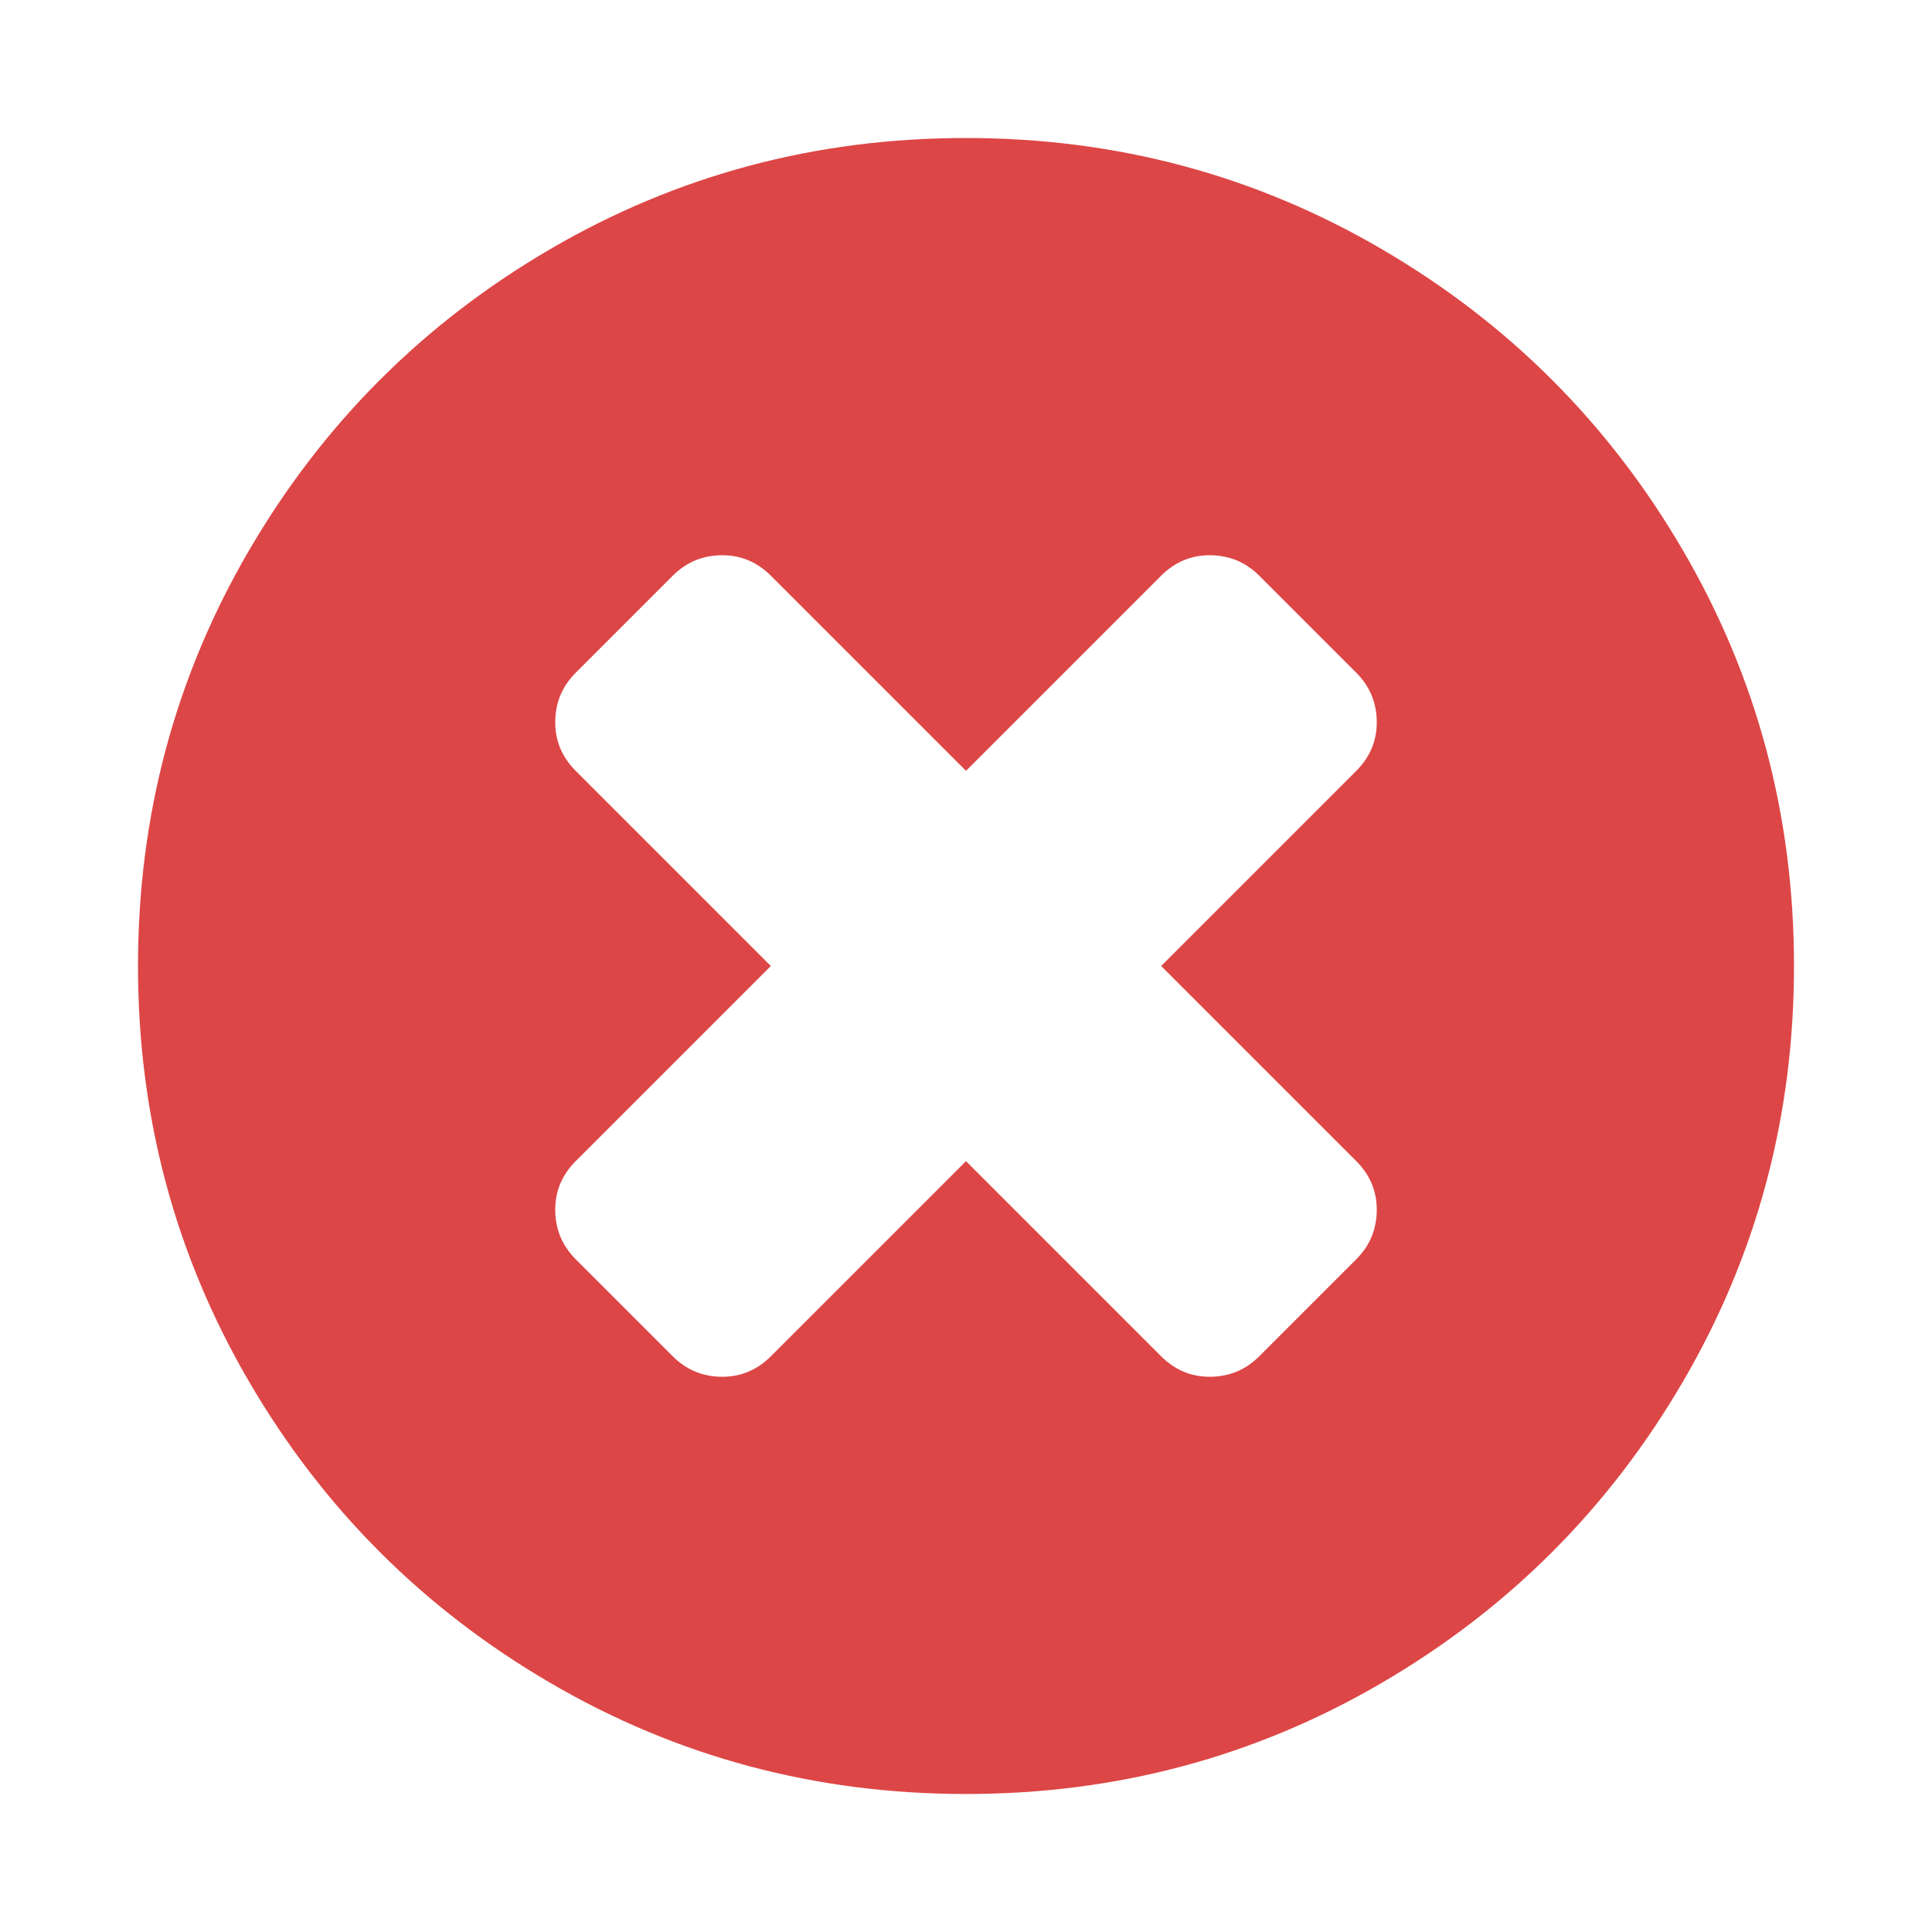
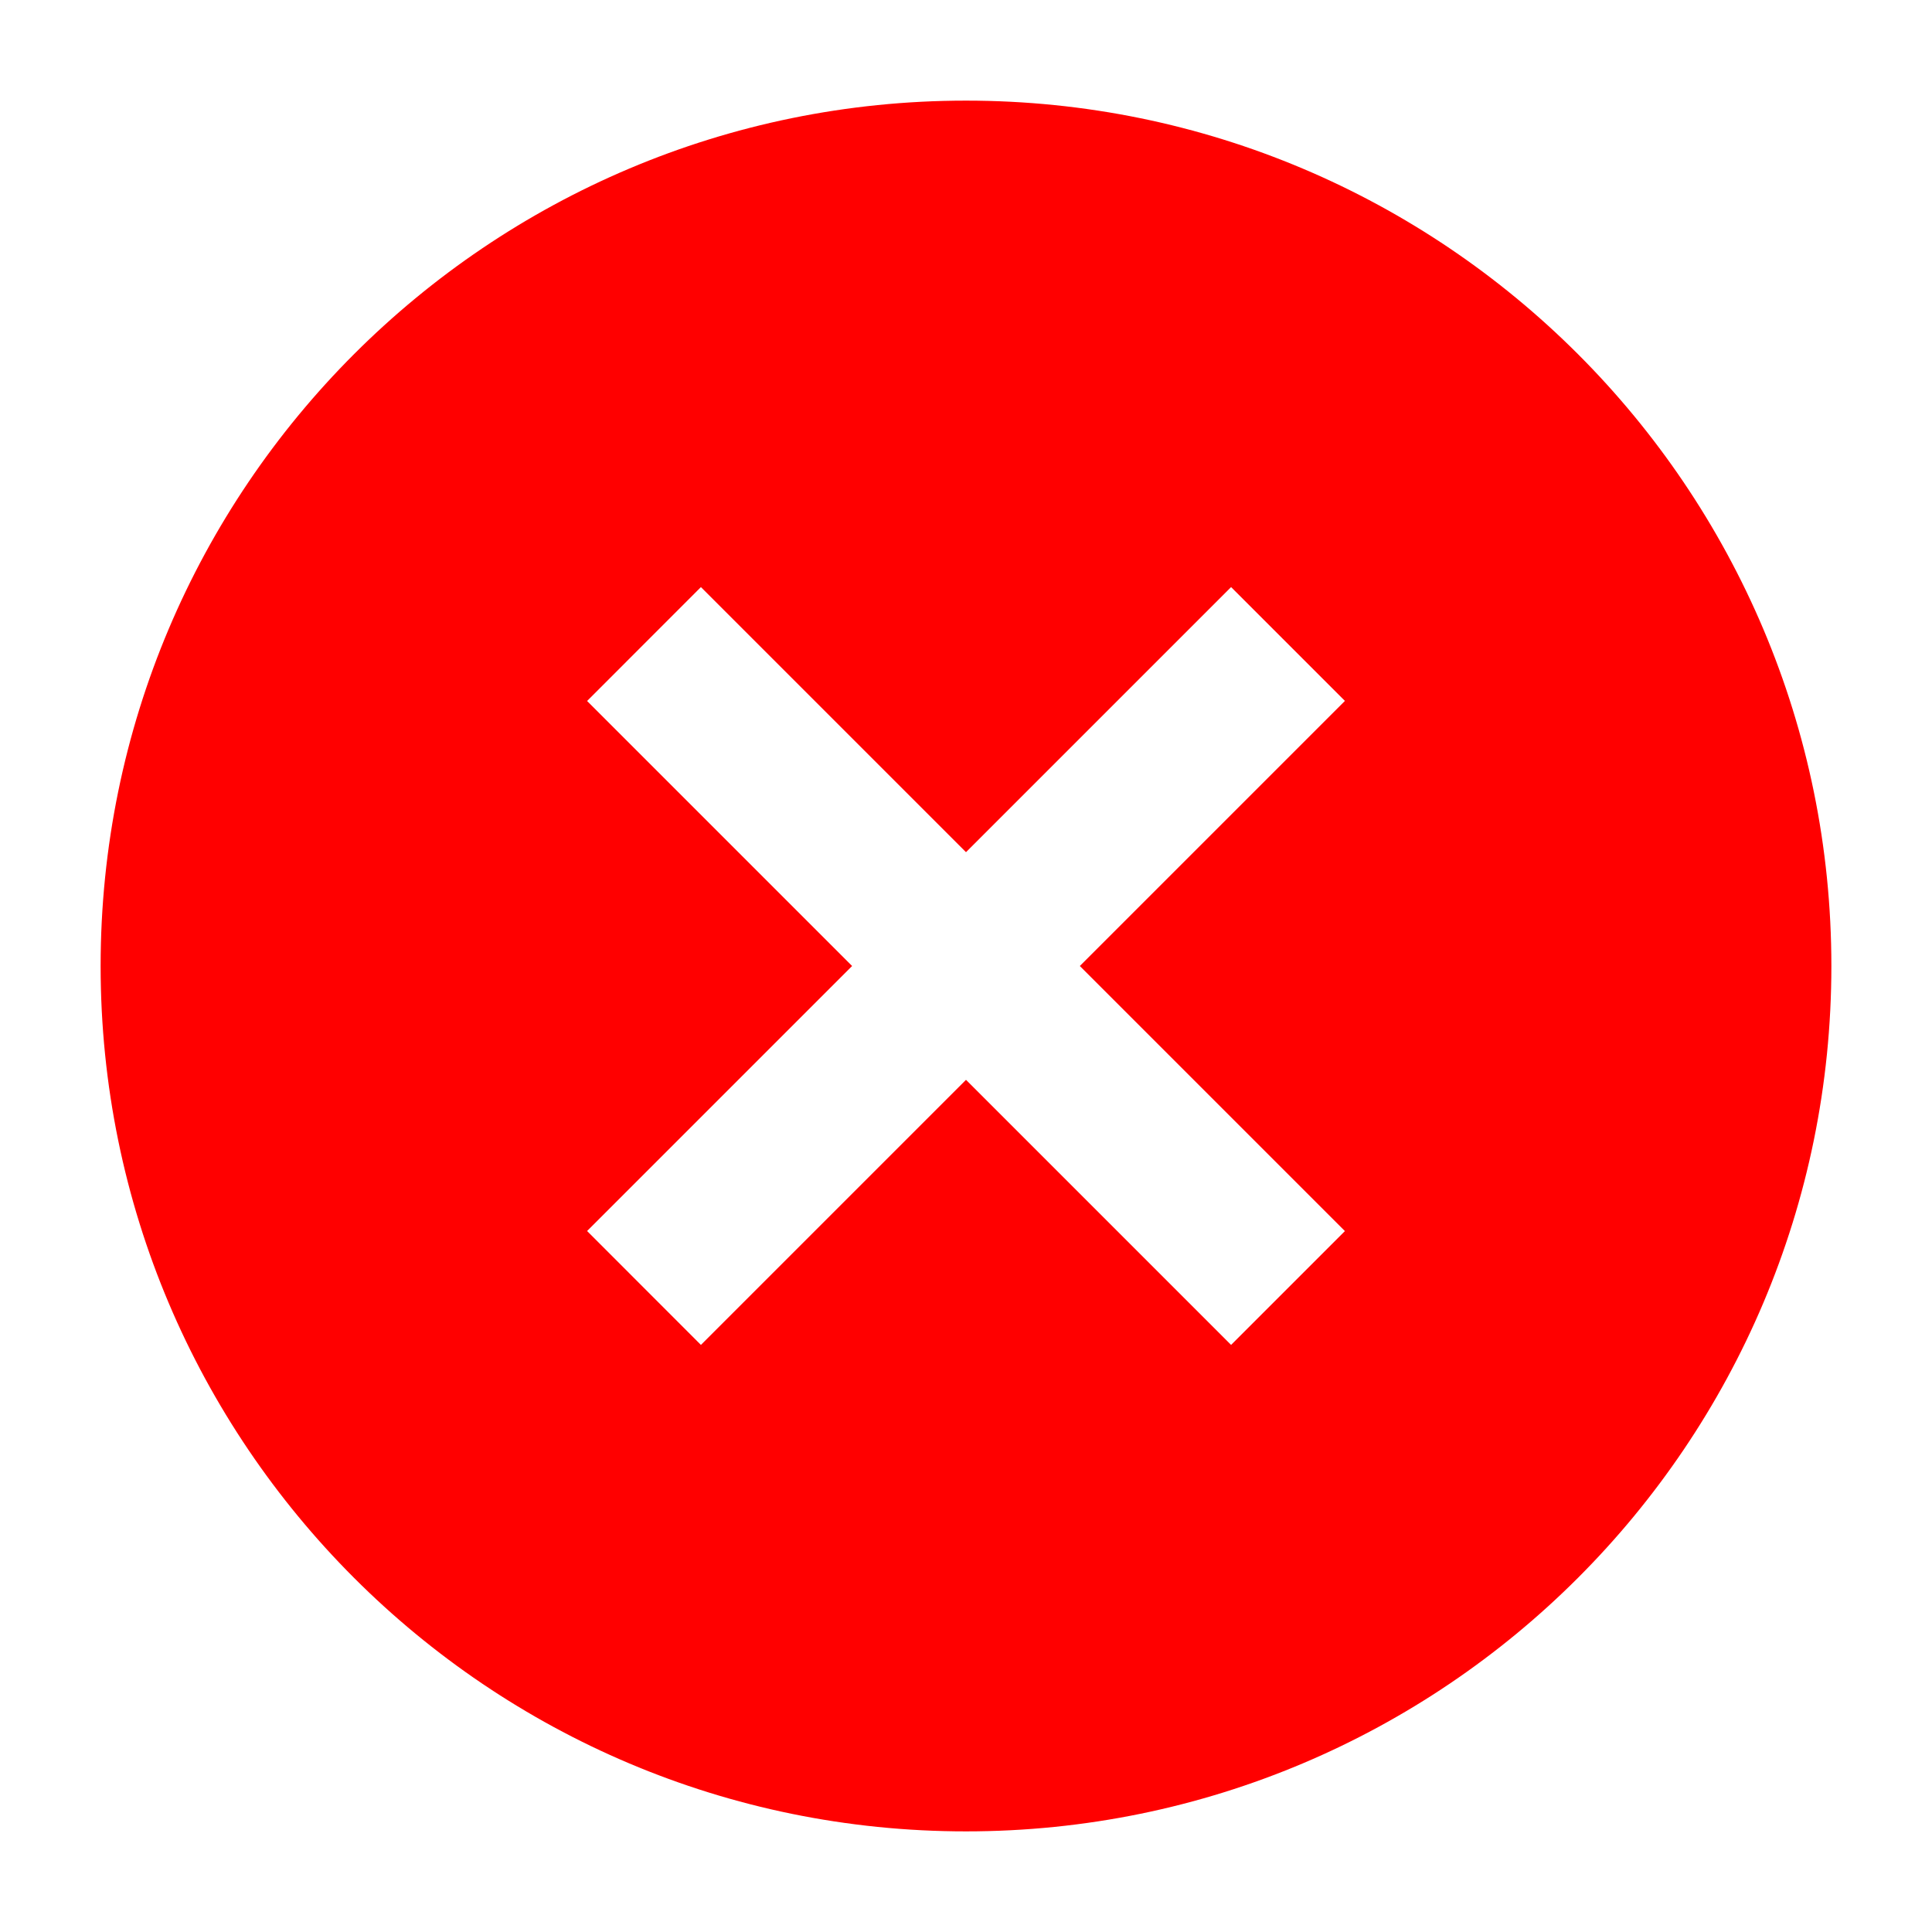
- <svg xmlns="http://www.w3.org/2000/svg" width="13" height="13" viewBox="0 0 1792 1792">
-   <path fill="#dd4646" d="M1277 1122q0-26-19-45l-181-181 181-181q19-19 19-45 0-27-19-46l-90-90q-19-19-46-19-26 0-45 19l-181 181-181-181q-19-19-45-19-27 0-46 19l-90 90q-19 19-19 46 0 26 19 45l181 181-181 181q-19 19-19 45 0 27 19 46l90 90q19 19 46 19 26 0 45-19l181-181 181 181q19 19 45 19 27 0 46-19l90-90q19-19 19-46zm387-226q0 209-103 385.5t-279.5 279.5-385.5 103-385.5-103-279.5-279.5-103-385.5 103-385.5 279.5-279.5 385.5-103 385.5 103 279.5 279.5 103 385.5z" />
+ <svg xmlns="http://www.w3.org/2000/svg" width="16" height="16" viewBox="0 0 24 24" fill="none">
+   <path fill-rule="evenodd" clip-rule="evenodd" d="M12 22.75C6.063 22.75 1.25 17.937 1.25 12C1.25 6.063 6.063 1.25 12 1.25C17.937 1.25 22.75 6.063 22.75 12C22.75 17.937 17.937 22.75 12 22.75ZM15.293 7.293L12 10.586L8.707 7.293L7.293 8.708L10.585 12L7.293 15.292L8.707 16.707L12 13.414L15.293 16.707L16.707 15.293L13.414 12L16.707 8.707L15.293 7.293Z" fill="#ff0000" />
</svg>
